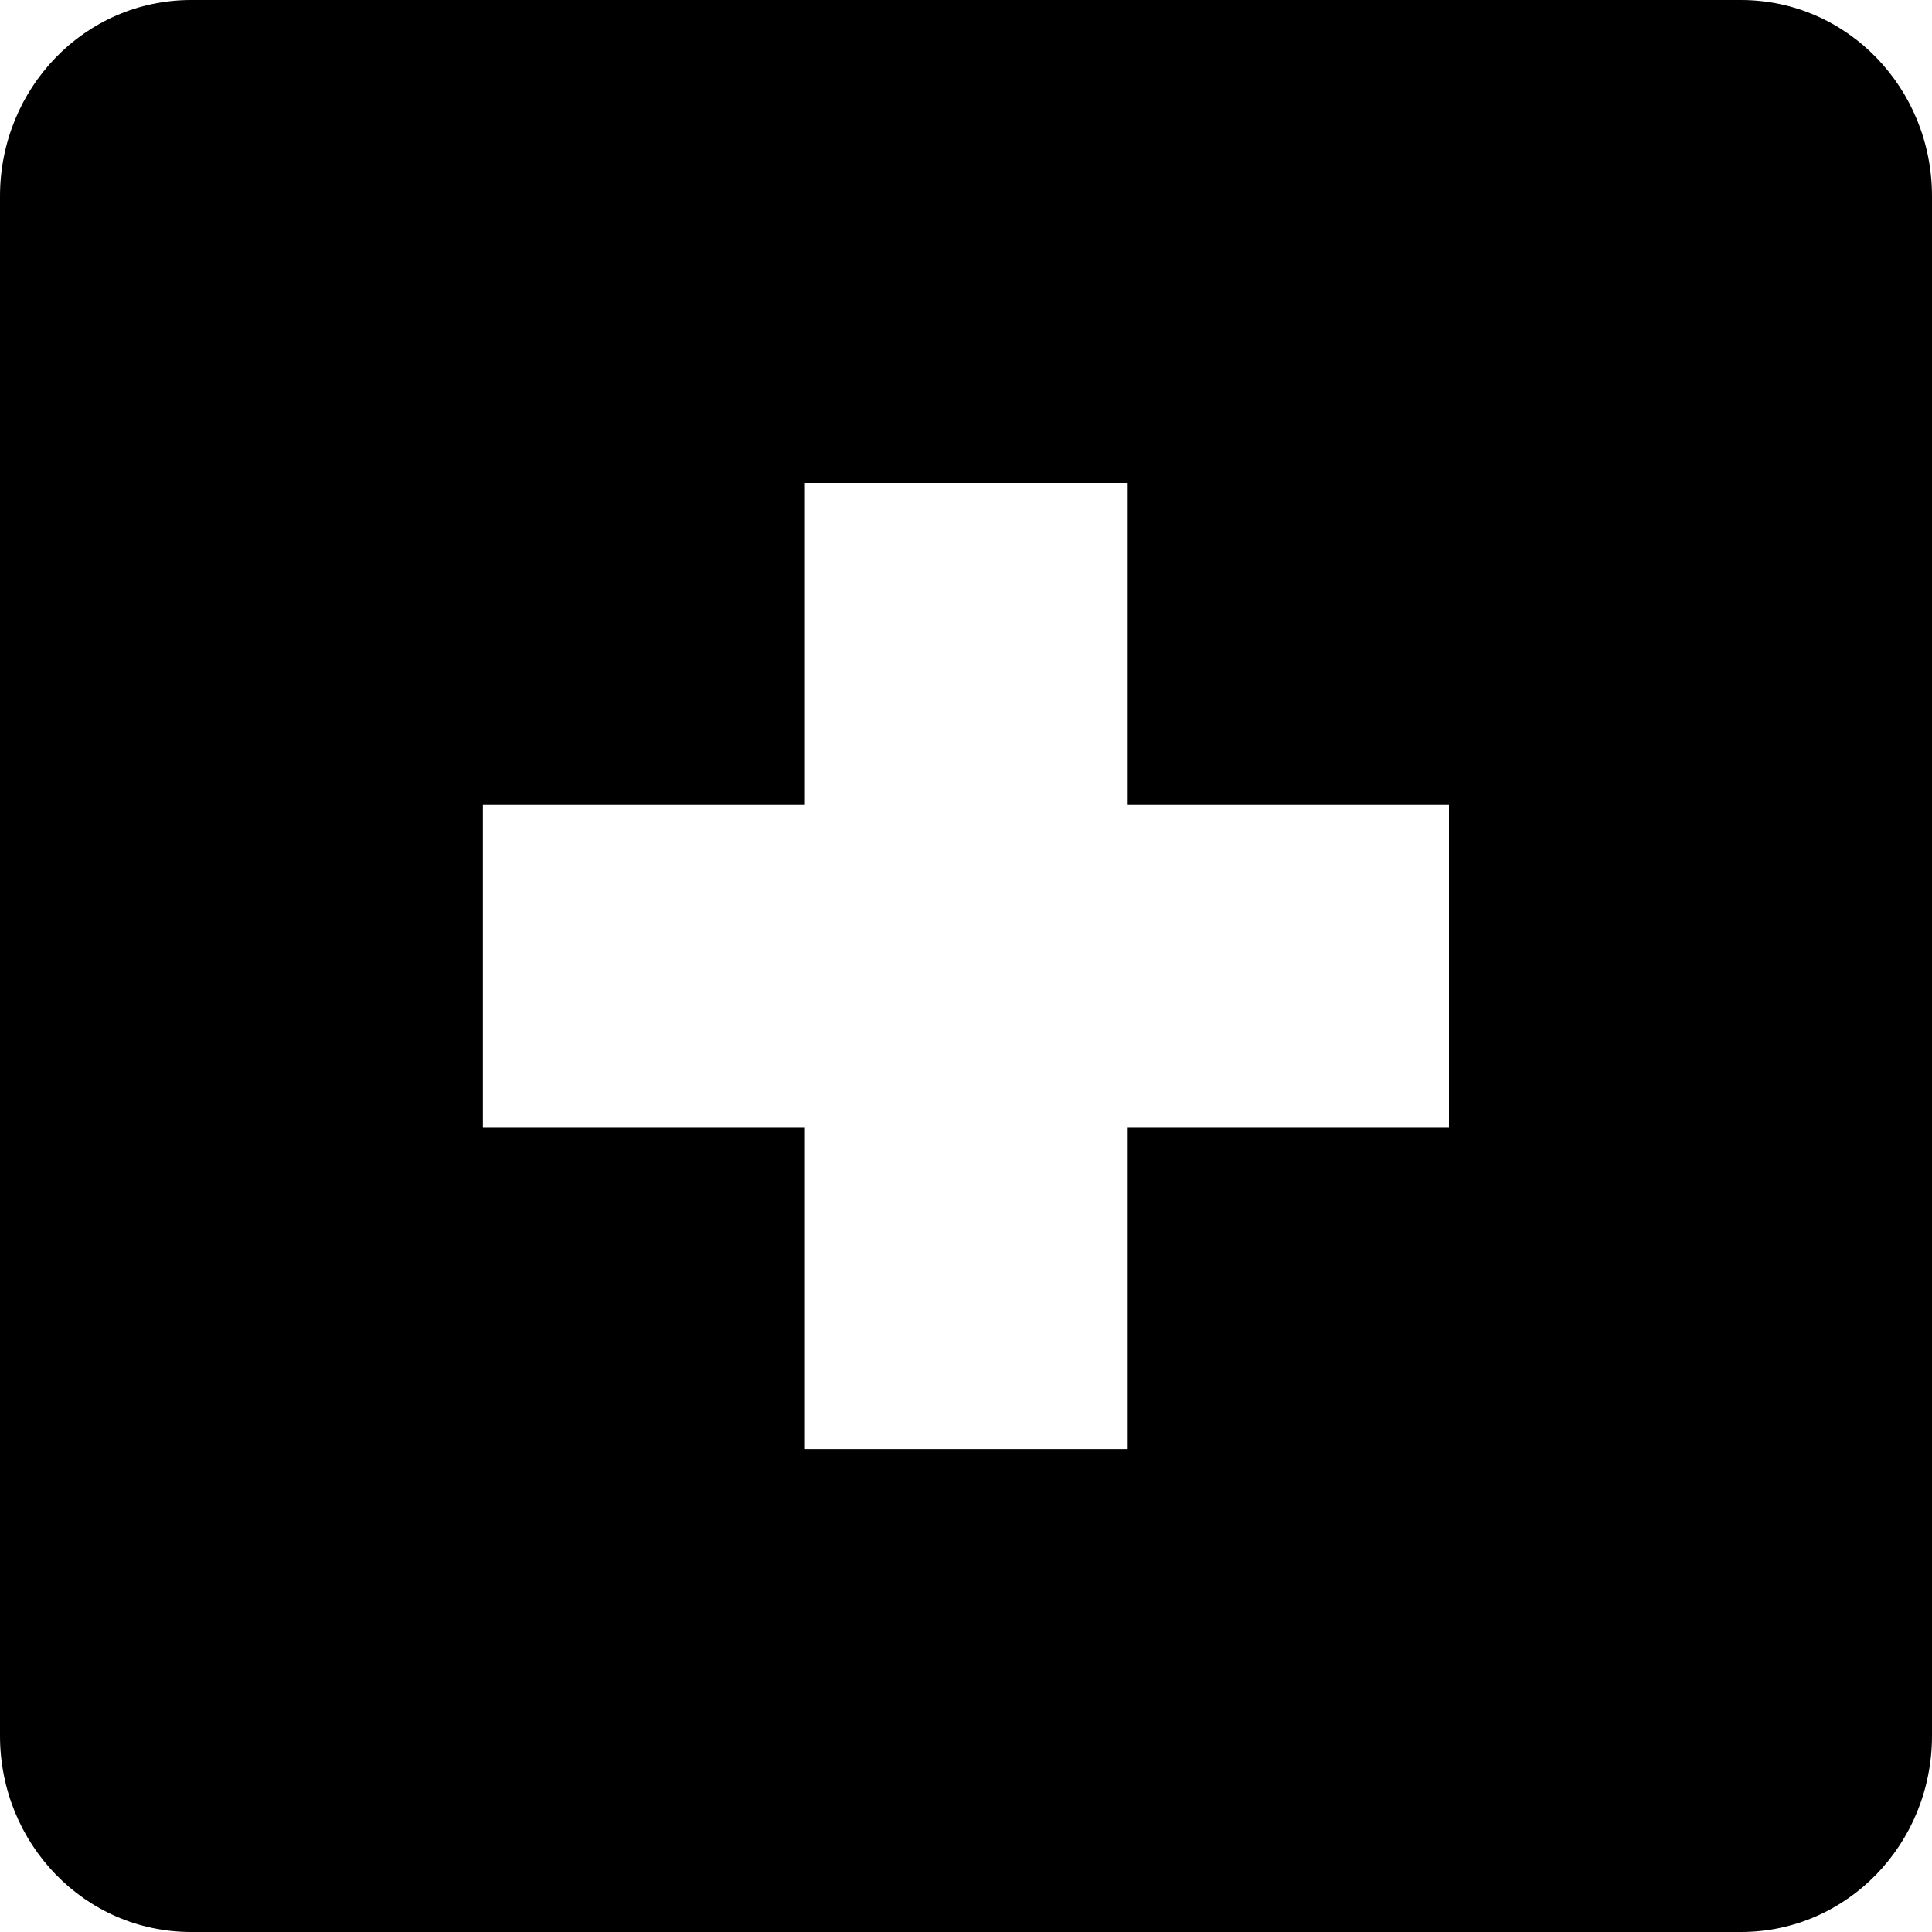
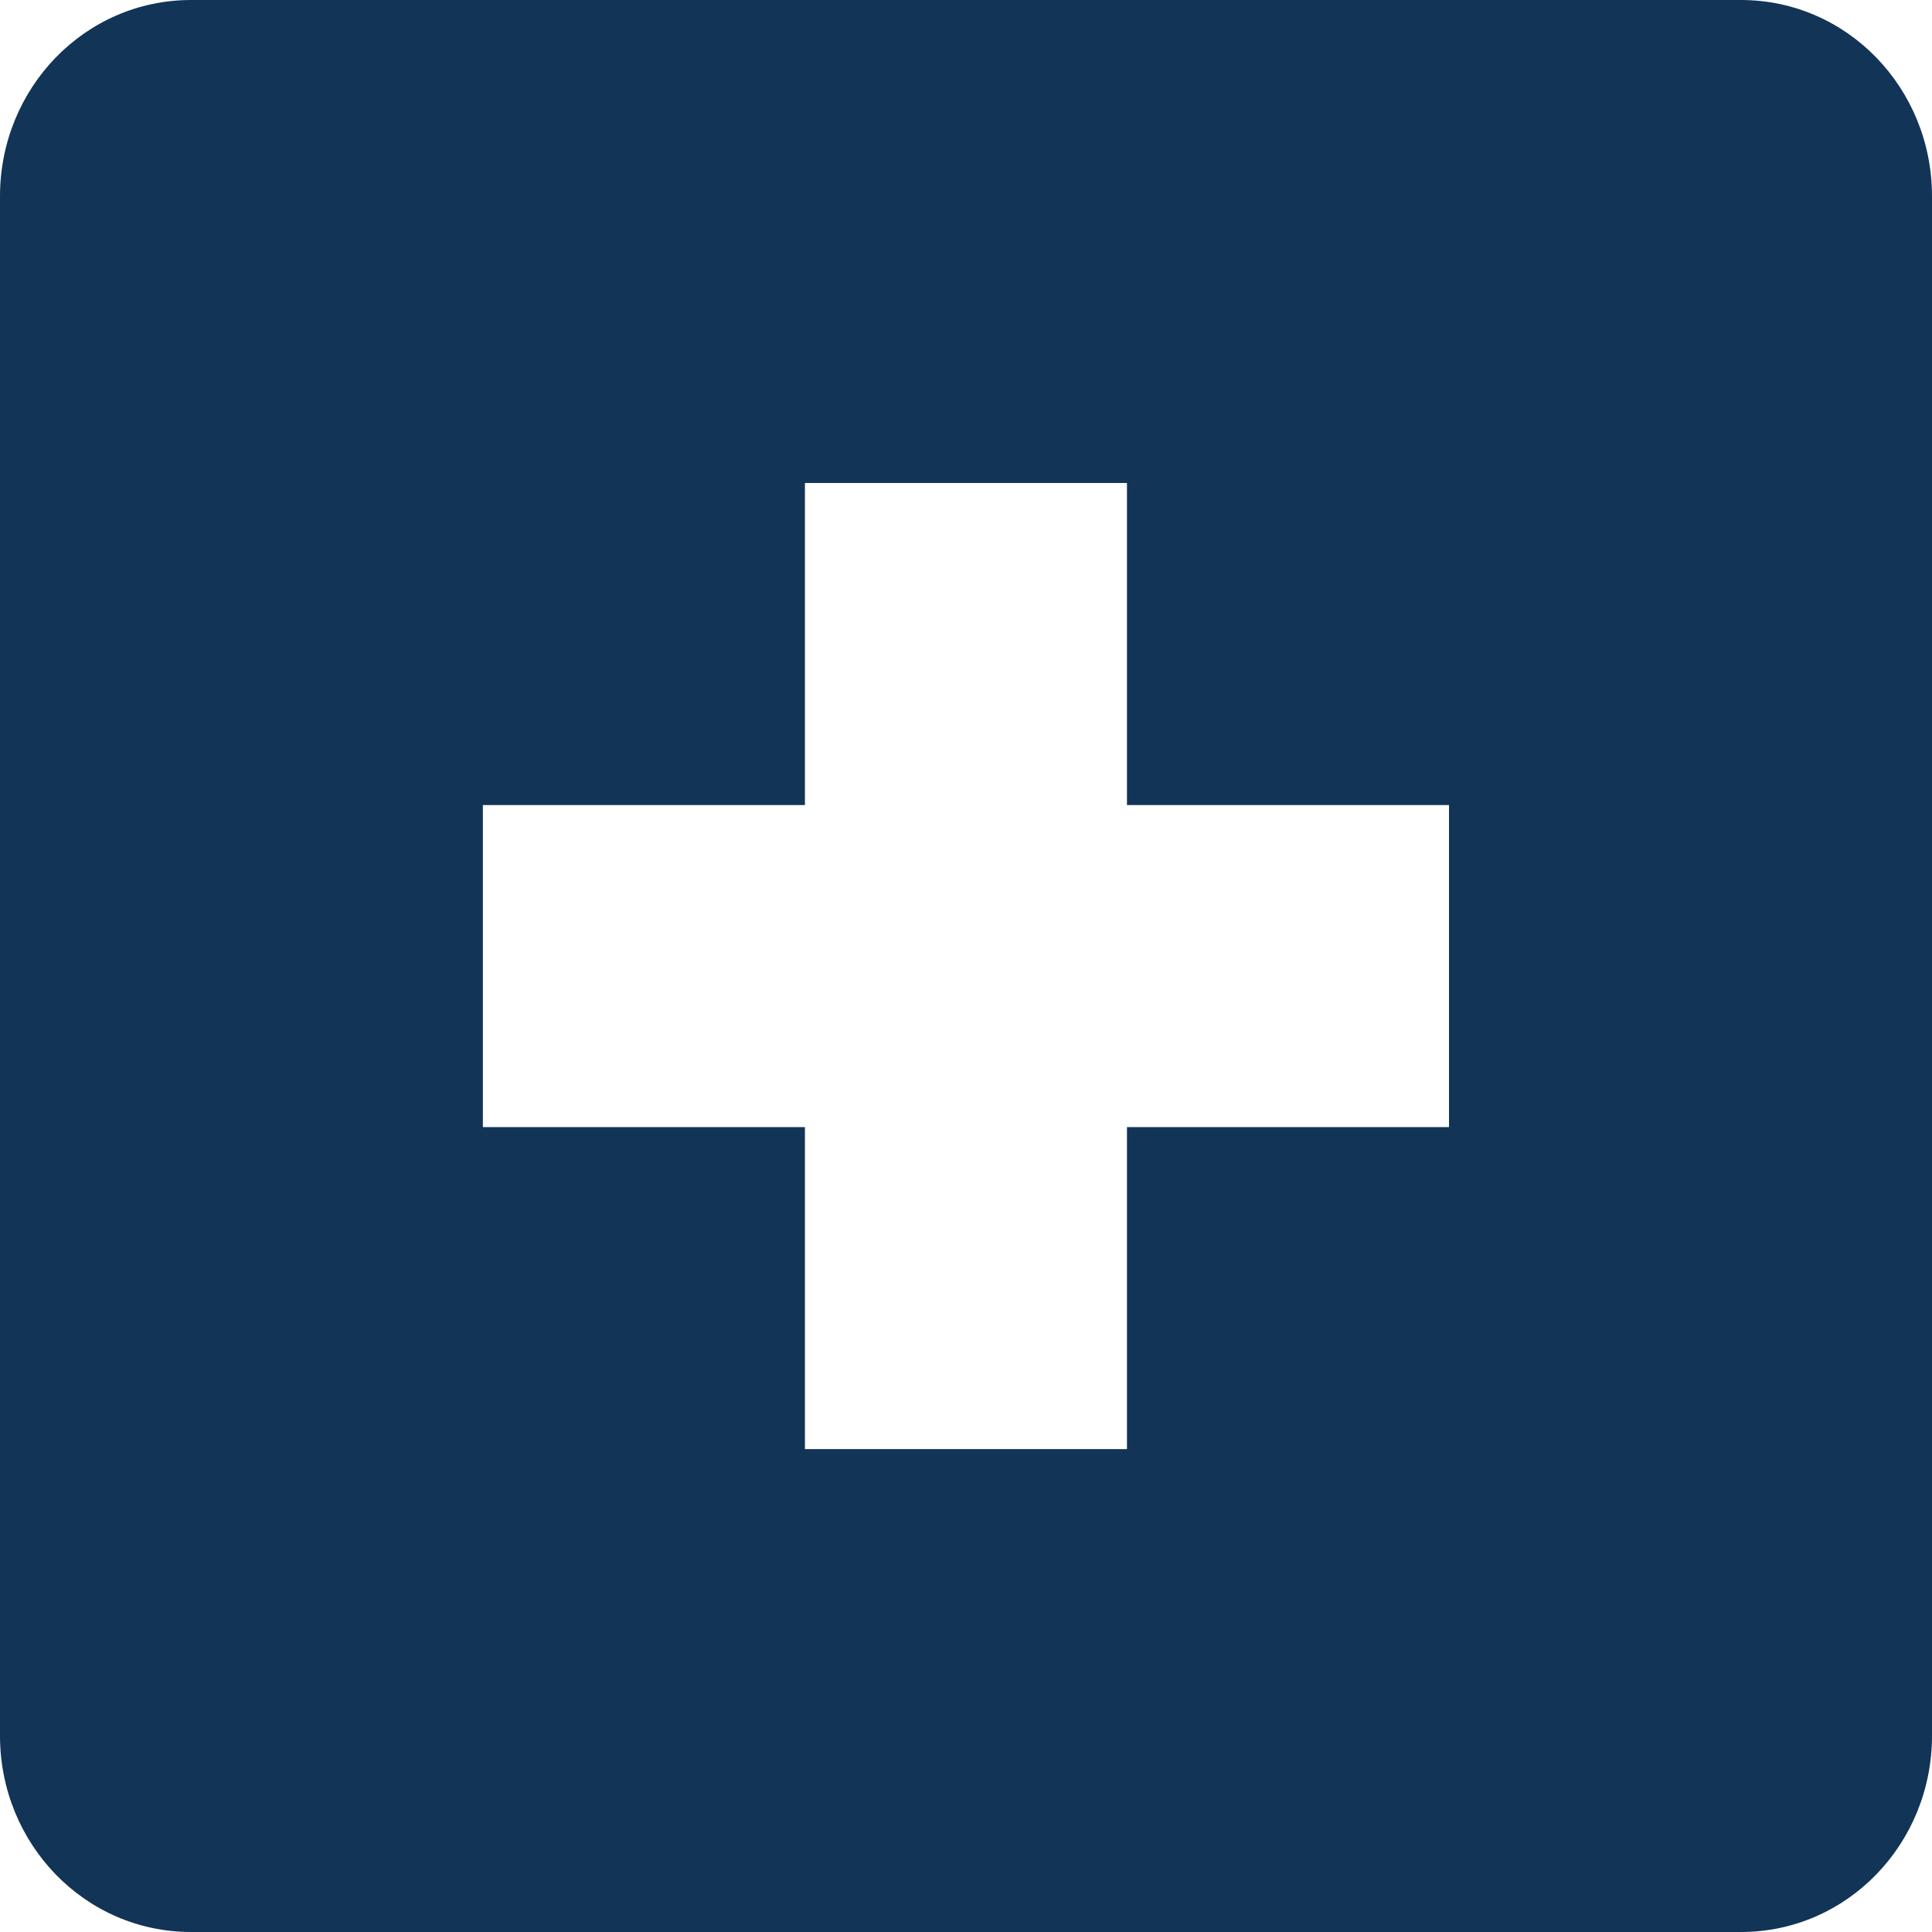
<svg xmlns="http://www.w3.org/2000/svg" version="1.1" width="16" height="16" id="svg4491">
  <defs id="defs4493" />
-   <path d="M 1.583,0 C 0.7,0 0,0.732 0,1.625 l 0,12.75 C 0,15.268 0.7,16 1.583,16 L 14.417,16 C 15.3,16 16,15.268 16,14.375 L 16,1.625 C 16,0.732 15.3,0 14.417,0 L 1.583,0 z m 5.083,4 2.667,0 0,2.667 2.667,0 0,2.667 -2.667,0 0,2.667 -2.667,0 0,-2.667 -2.667,0 0,-2.667 2.667,0 0,-2.667 z" id="rect11749-5-0-1-8" style="color:#bebebe;fill:#000000;fill-opacity:1;stroke:none;stroke-width:2;marker:none;visibility:visible;display:inline;overflow:visible" />
+   <path d="M 1.583,0 C 0.7,0 0,0.732 0,1.625 l 0,12.75 C 0,15.268 0.7,16 1.583,16 L 14.417,16 C 15.3,16 16,15.268 16,14.375 L 16,1.625 C 16,0.732 15.3,0 14.417,0 L 1.583,0 z m 5.083,4 2.667,0 0,2.667 2.667,0 0,2.667 -2.667,0 0,2.667 -2.667,0 0,-2.667 -2.667,0 0,-2.667 2.667,0 0,-2.667 z" id="rect11749-5-0-1-8" style="color:#bebebe;fill:#123456;fill-opacity:1;stroke:none;stroke-width:2;marker:none;visibility:visible;display:inline;overflow:visible" />
</svg>
